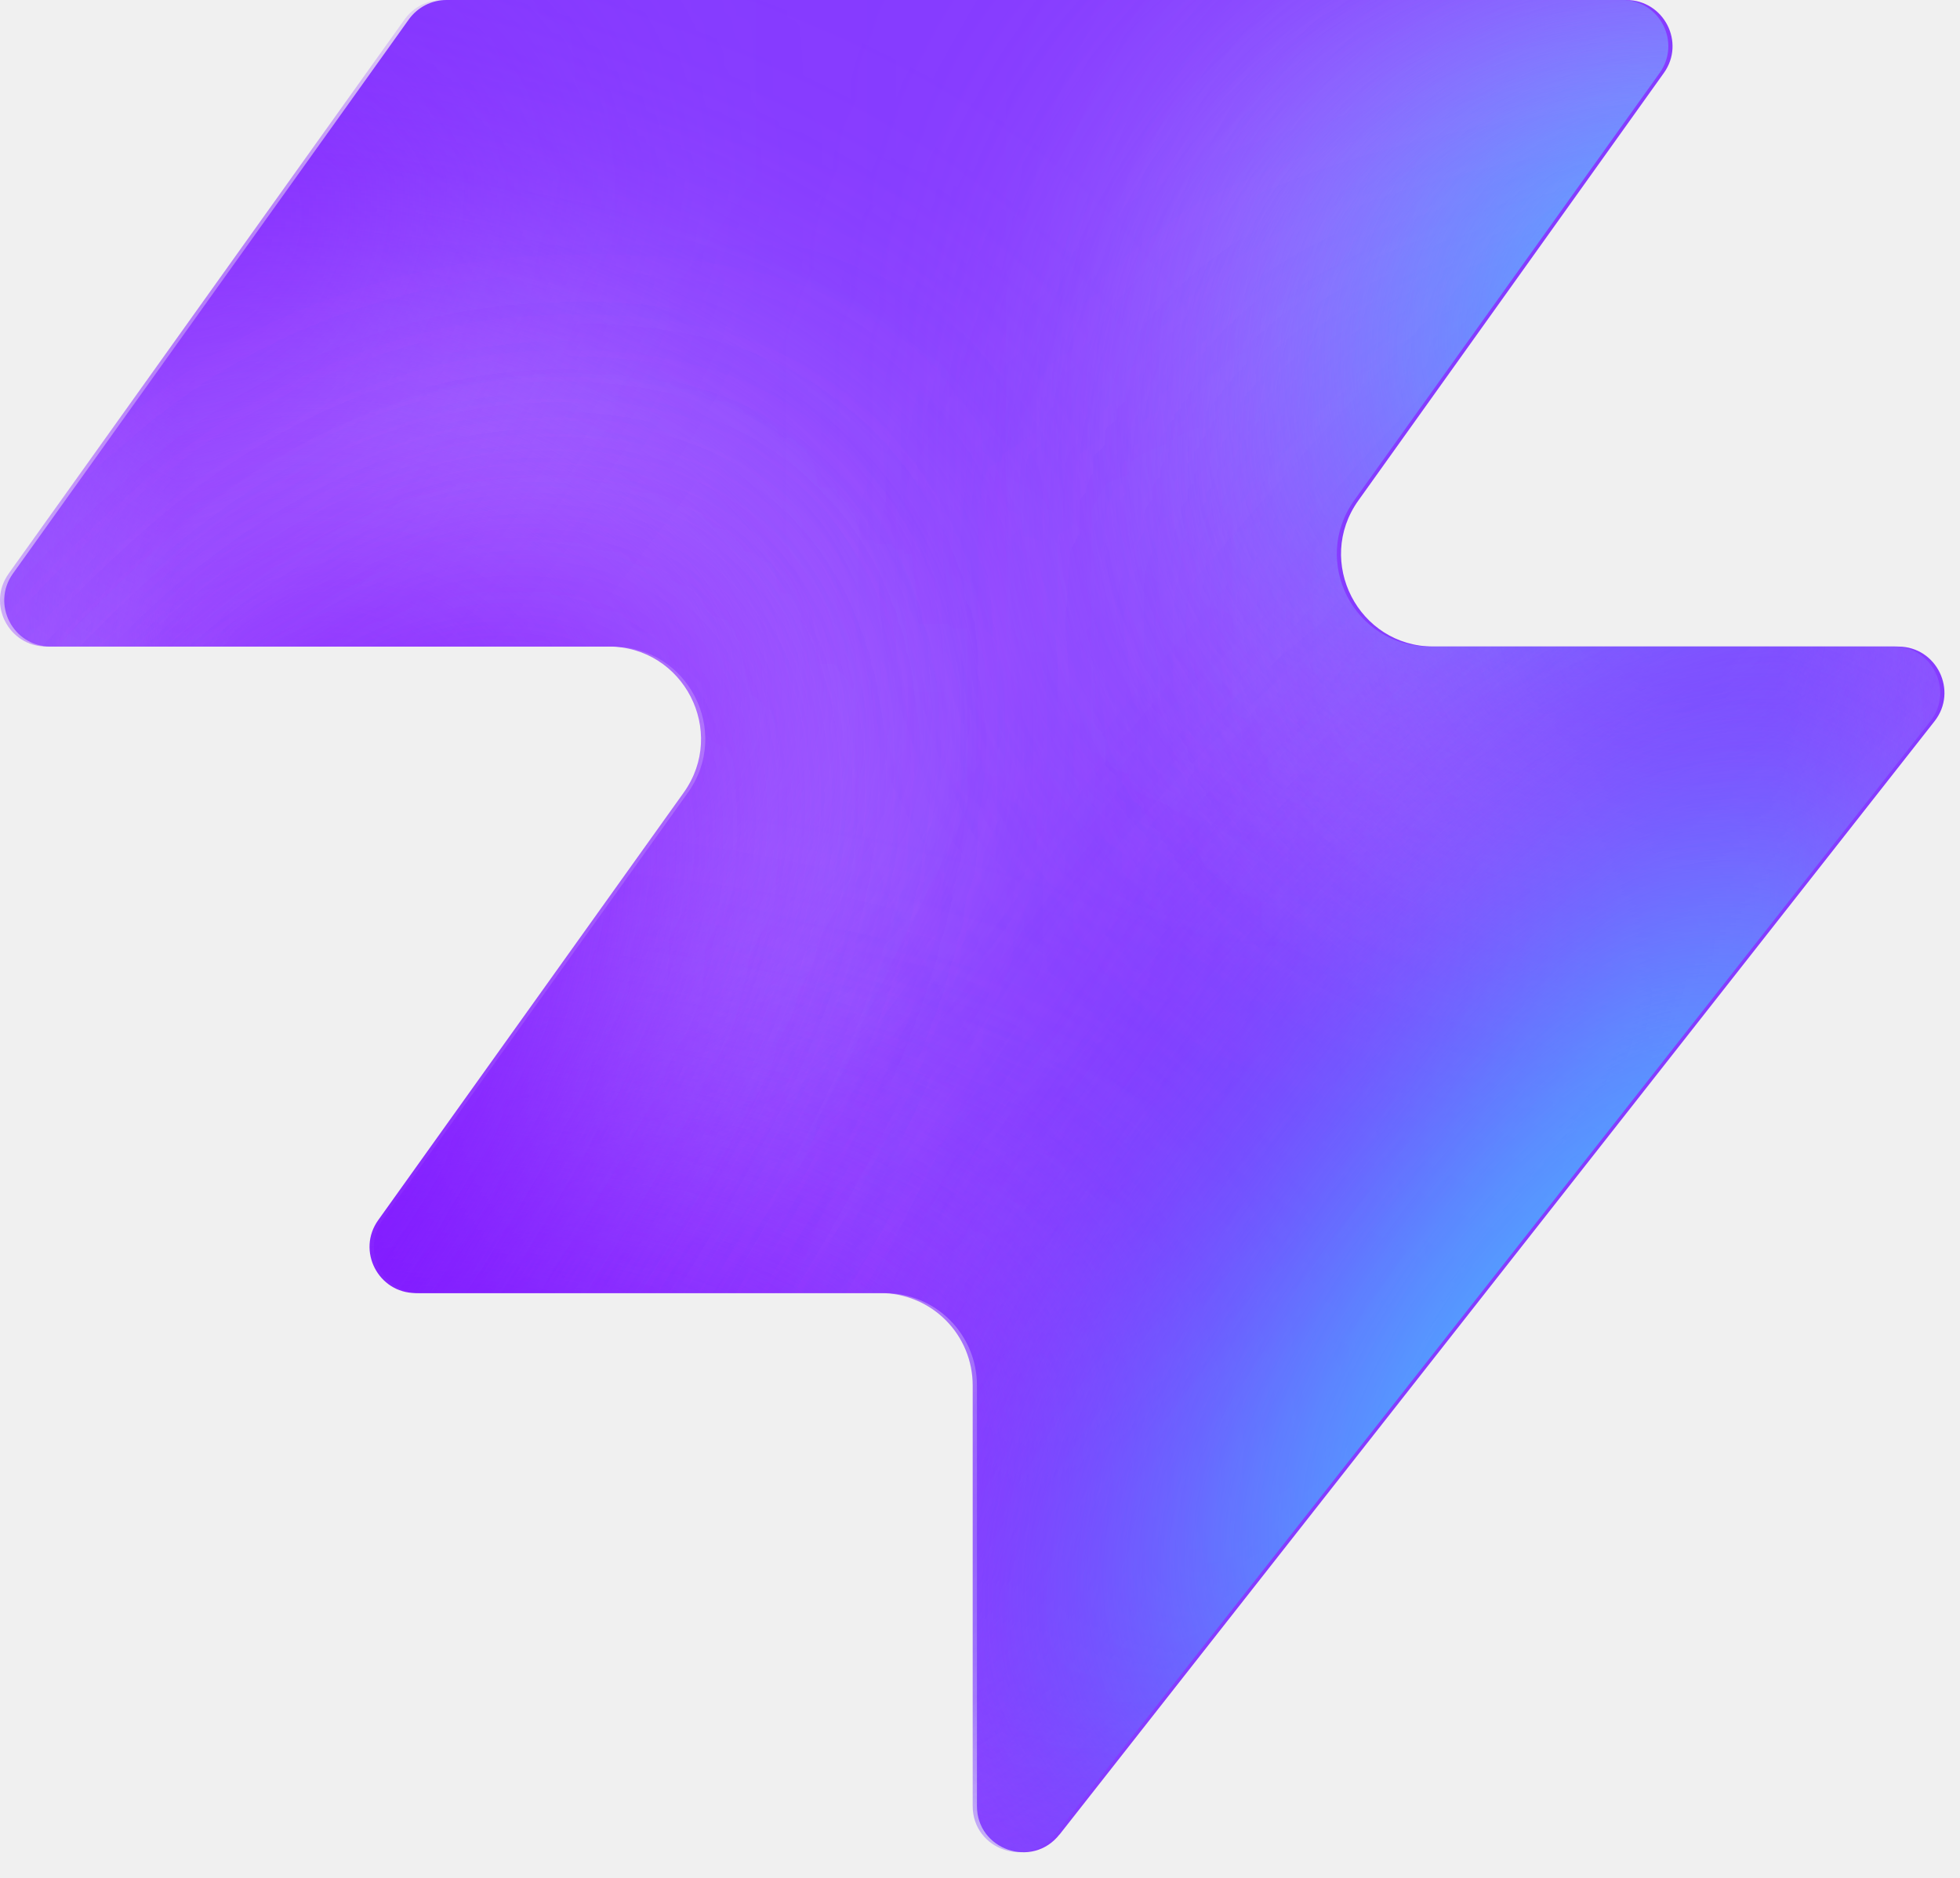
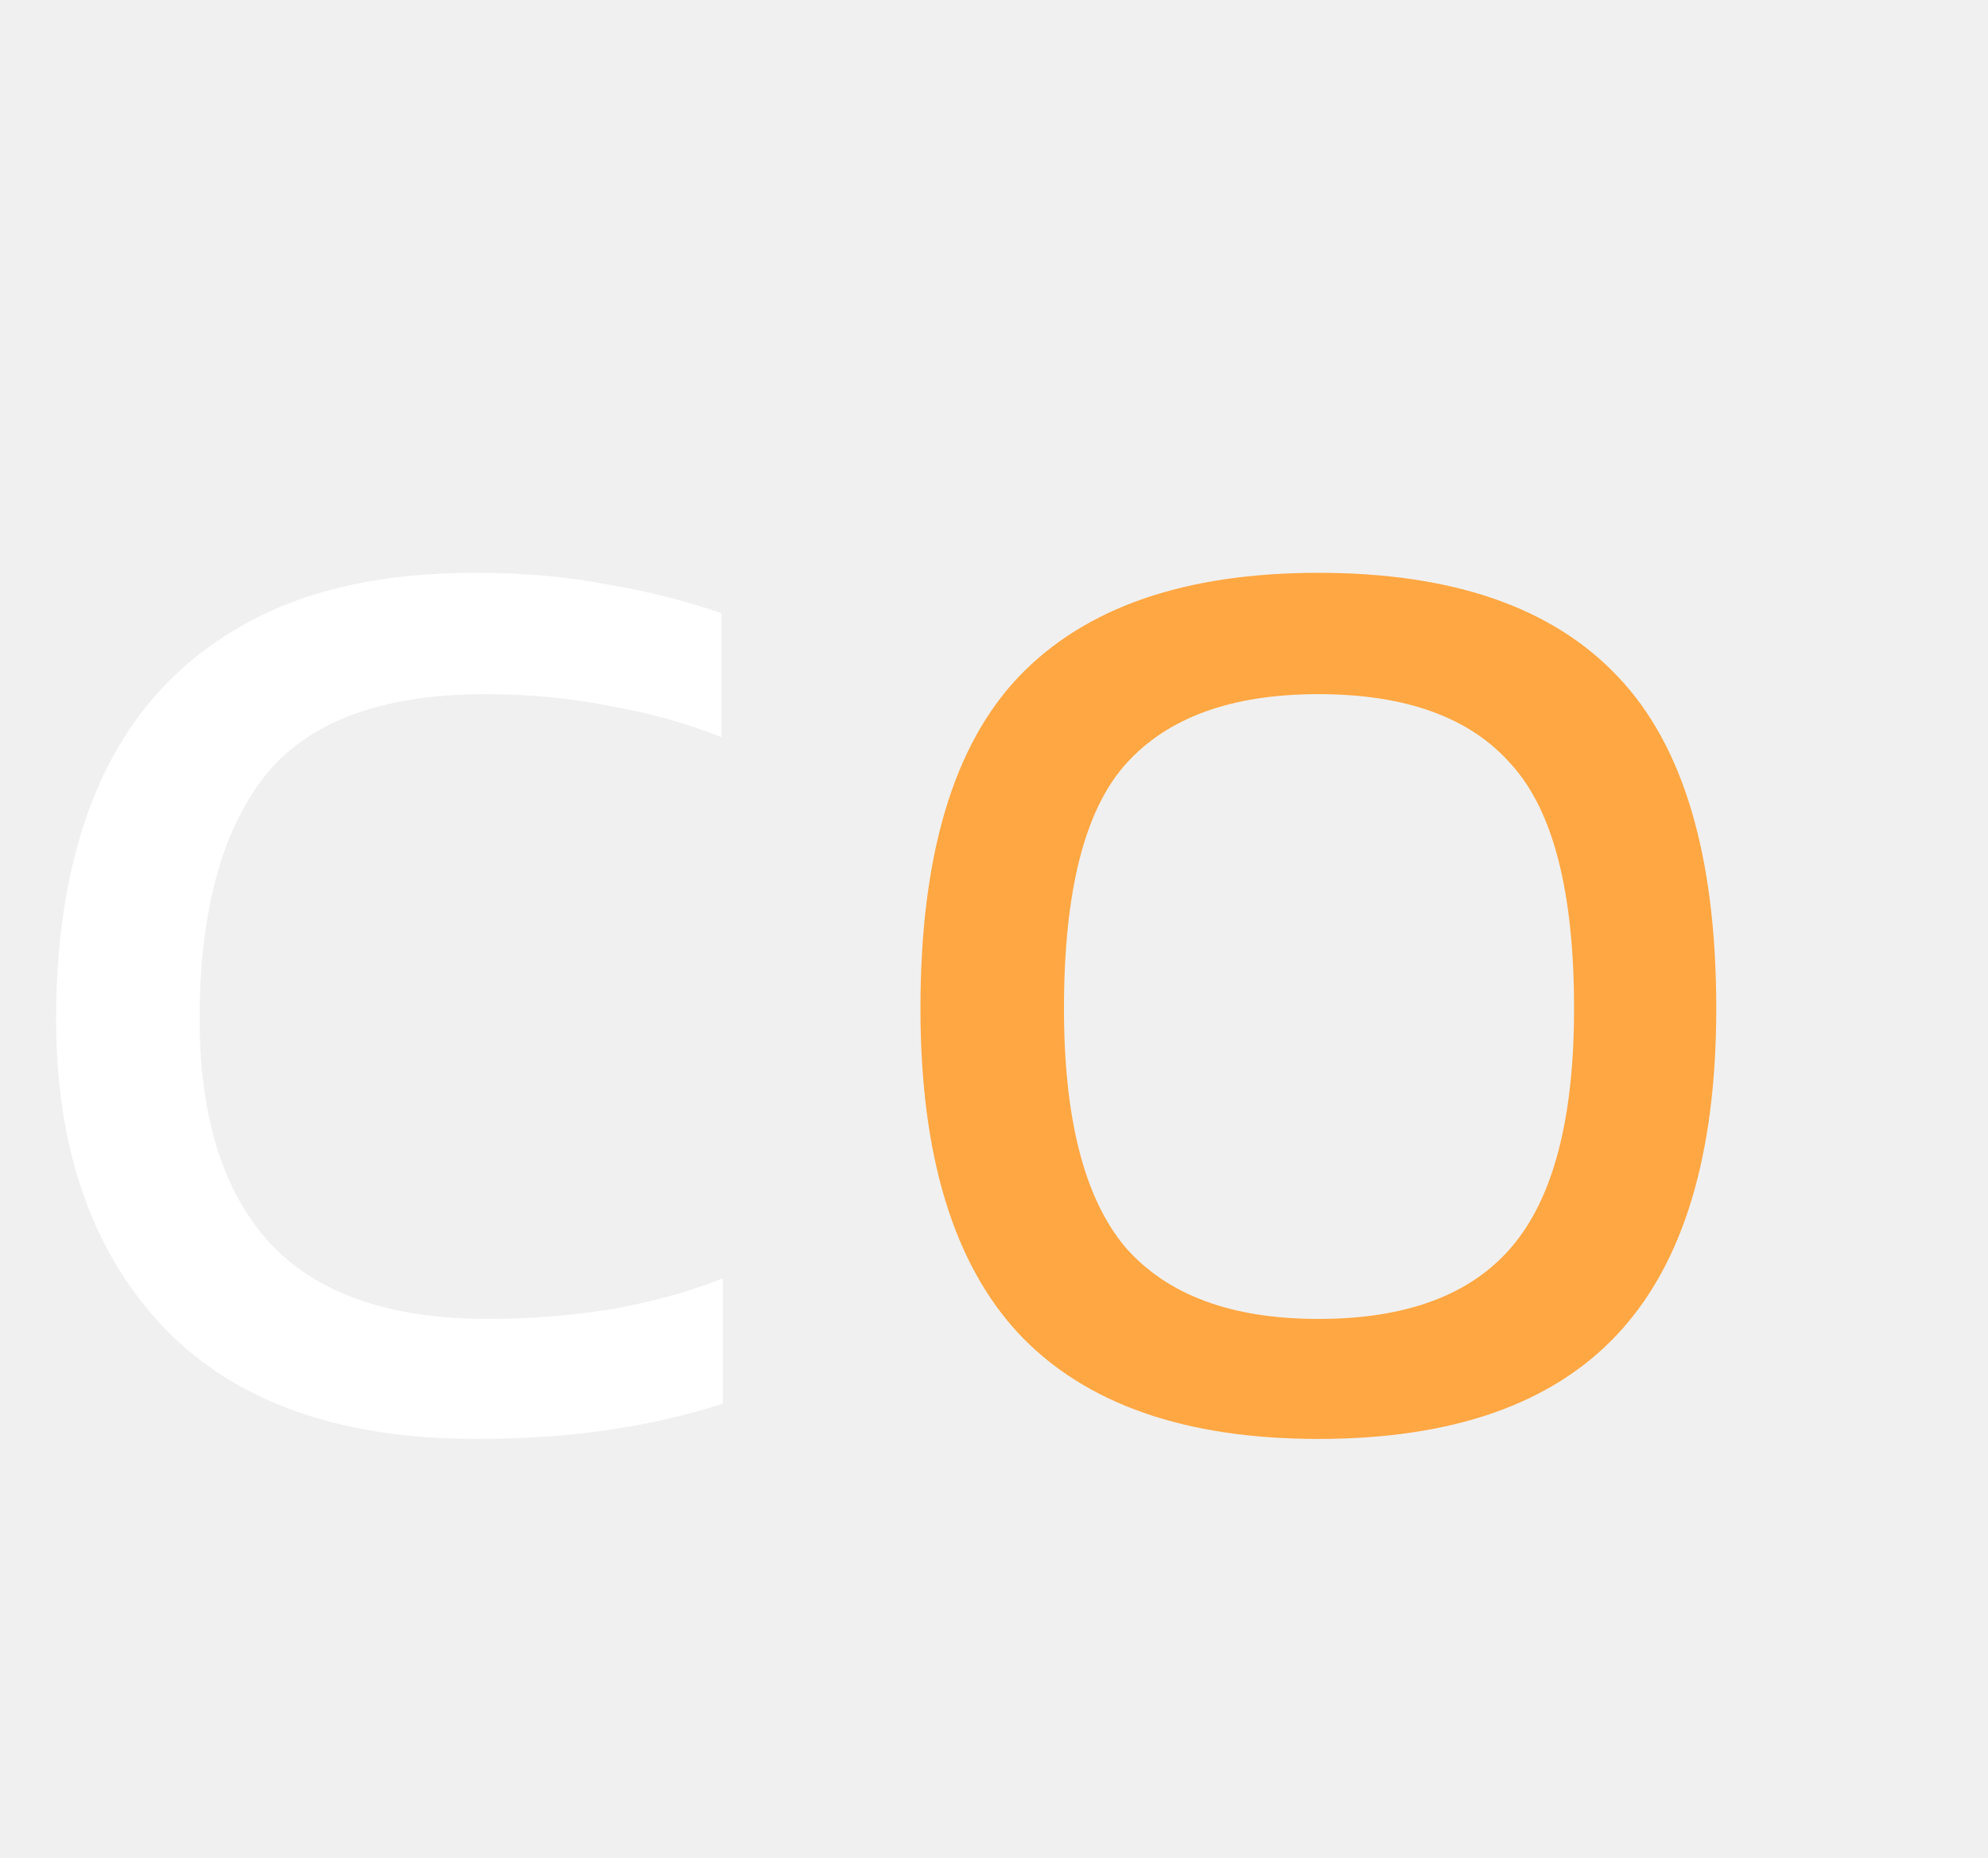
- <svg xmlns="http://www.w3.org/2000/svg" width="48" height="46" fill="none" viewBox="0 0 48 46">
-   <path fill="#863bff" d="M25.946 44.938c-.664.845-2.021.375-2.021-.698V33.937a2.26 2.26 0 0 0-2.262-2.262H10.287c-.92 0-1.456-1.04-.92-1.788l7.48-10.471c1.07-1.497 0-3.578-1.842-3.578H1.237c-.92 0-1.456-1.04-.92-1.788L10.013.474c.214-.297.556-.474.92-.474h28.894c.92 0 1.456 1.04.92 1.788l-7.48 10.471c-1.07 1.498 0 3.579 1.842 3.579h11.377c.943 0 1.473 1.088.89 1.83L25.947 44.94z" style="fill:#863bff;fill:color(display-p3 .525 .23 1);fill-opacity:1" />
-   <mask id="a" width="48" height="46" x="0" y="0" maskUnits="userSpaceOnUse" style="mask-type:alpha">
-     <path fill="#000" d="M25.842 44.938c-.664.844-2.021.375-2.021-.698V33.937a2.26 2.26 0 0 0-2.262-2.262H10.183c-.92 0-1.456-1.04-.92-1.788l7.48-10.471c1.07-1.498 0-3.579-1.842-3.579H1.133c-.92 0-1.456-1.04-.92-1.787L9.91.473c.214-.297.556-.474.92-.474h28.894c.92 0 1.456 1.04.92 1.788l-7.48 10.471c-1.07 1.498 0 3.578 1.842 3.578h11.377c.943 0 1.473 1.088.89 1.832L25.843 44.94z" style="fill:#000;fill-opacity:1" />
-   </mask>
-   <g mask="url(#a)">
-     <g filter="url(#b)">
-       <ellipse cx="5.508" cy="14.704" fill="#ede6ff" rx="5.508" ry="14.704" style="fill:#ede6ff;fill:color(display-p3 .927 .903 1);fill-opacity:1" transform="matrix(.00324 1 1 -.00324 -4.47 31.516)" />
-     </g>
-     <g filter="url(#c)">
-       <ellipse cx="10.399" cy="29.851" fill="#ede6ff" rx="10.399" ry="29.851" style="fill:#ede6ff;fill:color(display-p3 .927 .903 1);fill-opacity:1" transform="matrix(.00324 1 1 -.00324 -39.328 7.883)" />
-     </g>
-     <g filter="url(#d)">
-       <ellipse cx="5.508" cy="30.487" fill="#7e14ff" rx="5.508" ry="30.487" style="fill:#7e14ff;fill:color(display-p3 .492 .077 1);fill-opacity:1" transform="rotate(89.814 -25.913 -14.639)scale(1 -1)" />
-     </g>
-     <g filter="url(#e)">
-       <ellipse cx="5.508" cy="30.599" fill="#7e14ff" rx="5.508" ry="30.599" style="fill:#7e14ff;fill:color(display-p3 .492 .077 1);fill-opacity:1" transform="rotate(89.814 -32.644 -3.334)scale(1 -1)" />
-     </g>
-     <g filter="url(#f)">
-       <ellipse cx="5.508" cy="30.599" fill="#7e14ff" rx="5.508" ry="30.599" style="fill:#7e14ff;fill:color(display-p3 .492 .077 1);fill-opacity:1" transform="matrix(.00324 1 1 -.00324 -34.34 30.47)" />
-     </g>
-     <g filter="url(#g)">
-       <ellipse cx="14.072" cy="22.078" fill="#ede6ff" rx="14.072" ry="22.078" style="fill:#ede6ff;fill:color(display-p3 .927 .903 1);fill-opacity:1" transform="rotate(93.35 24.506 48.493)scale(-1 1)" />
-     </g>
-     <g filter="url(#h)">
-       <ellipse cx="3.47" cy="21.501" fill="#7e14ff" rx="3.47" ry="21.501" style="fill:#7e14ff;fill:color(display-p3 .492 .077 1);fill-opacity:1" transform="rotate(89.009 28.708 47.59)scale(-1 1)" />
-     </g>
-     <g filter="url(#i)">
-       <ellipse cx="3.47" cy="21.501" fill="#7e14ff" rx="3.47" ry="21.501" style="fill:#7e14ff;fill:color(display-p3 .492 .077 1);fill-opacity:1" transform="rotate(89.009 28.708 47.59)scale(-1 1)" />
-     </g>
-     <g filter="url(#j)">
-       <ellipse cx=".387" cy="8.972" fill="#7e14ff" rx="4.407" ry="29.108" style="fill:#7e14ff;fill:color(display-p3 .492 .077 1);fill-opacity:1" transform="rotate(39.51 .387 8.972)" />
-     </g>
-     <g filter="url(#k)">
-       <ellipse cx="47.523" cy="-6.092" fill="#7e14ff" rx="4.407" ry="29.108" style="fill:#7e14ff;fill:color(display-p3 .492 .077 1);fill-opacity:1" transform="rotate(37.892 47.523 -6.092)" />
-     </g>
-     <g filter="url(#l)">
-       <ellipse cx="41.412" cy="6.333" fill="#47bfff" rx="5.971" ry="9.665" style="fill:#47bfff;fill:color(display-p3 .28 .748 1);fill-opacity:1" transform="rotate(37.892 41.412 6.333)" />
-     </g>
-     <g filter="url(#m)">
-       <ellipse cx="-1.879" cy="38.332" fill="#7e14ff" rx="4.407" ry="29.108" style="fill:#7e14ff;fill:color(display-p3 .492 .077 1);fill-opacity:1" transform="rotate(37.892 -1.88 38.332)" />
-     </g>
-     <g filter="url(#n)">
-       <ellipse cx="-1.879" cy="38.332" fill="#7e14ff" rx="4.407" ry="29.108" style="fill:#7e14ff;fill:color(display-p3 .492 .077 1);fill-opacity:1" transform="rotate(37.892 -1.88 38.332)" />
-     </g>
-     <g filter="url(#o)">
-       <ellipse cx="35.651" cy="29.907" fill="#7e14ff" rx="4.407" ry="29.108" style="fill:#7e14ff;fill:color(display-p3 .492 .077 1);fill-opacity:1" transform="rotate(37.892 35.651 29.907)" />
-     </g>
-     <g filter="url(#p)">
-       <ellipse cx="38.418" cy="32.4" fill="#47bfff" rx="5.971" ry="15.297" style="fill:#47bfff;fill:color(display-p3 .28 .748 1);fill-opacity:1" transform="rotate(37.892 38.418 32.4)" />
-     </g>
-   </g>
-   <defs>
-     <filter id="b" width="60.045" height="41.654" x="-19.77" y="16.149" color-interpolation-filters="sRGB" filterUnits="userSpaceOnUse">
-       <feFlood flood-opacity="0" result="BackgroundImageFix" />
-       <feBlend in="SourceGraphic" in2="BackgroundImageFix" result="shape" />
-       <feGaussianBlur result="effect1_foregroundBlur_2002_17158" stdDeviation="7.659" />
-     </filter>
-     <filter id="c" width="90.34" height="51.437" x="-54.613" y="-7.533" color-interpolation-filters="sRGB" filterUnits="userSpaceOnUse">
-       <feFlood flood-opacity="0" result="BackgroundImageFix" />
-       <feBlend in="SourceGraphic" in2="BackgroundImageFix" result="shape" />
-       <feGaussianBlur result="effect1_foregroundBlur_2002_17158" stdDeviation="7.659" />
-     </filter>
-     <filter id="d" width="79.355" height="29.4" x="-49.64" y="2.03" color-interpolation-filters="sRGB" filterUnits="userSpaceOnUse">
-       <feFlood flood-opacity="0" result="BackgroundImageFix" />
-       <feBlend in="SourceGraphic" in2="BackgroundImageFix" result="shape" />
-       <feGaussianBlur result="effect1_foregroundBlur_2002_17158" stdDeviation="4.596" />
-     </filter>
-     <filter id="e" width="79.579" height="29.4" x="-45.045" y="20.029" color-interpolation-filters="sRGB" filterUnits="userSpaceOnUse">
-       <feFlood flood-opacity="0" result="BackgroundImageFix" />
-       <feBlend in="SourceGraphic" in2="BackgroundImageFix" result="shape" />
-       <feGaussianBlur result="effect1_foregroundBlur_2002_17158" stdDeviation="4.596" />
-     </filter>
-     <filter id="f" width="79.579" height="29.4" x="-43.513" y="21.178" color-interpolation-filters="sRGB" filterUnits="userSpaceOnUse">
-       <feFlood flood-opacity="0" result="BackgroundImageFix" />
-       <feBlend in="SourceGraphic" in2="BackgroundImageFix" result="shape" />
-       <feGaussianBlur result="effect1_foregroundBlur_2002_17158" stdDeviation="4.596" />
-     </filter>
-     <filter id="g" width="74.749" height="58.852" x="15.756" y="-17.901" color-interpolation-filters="sRGB" filterUnits="userSpaceOnUse">
-       <feFlood flood-opacity="0" result="BackgroundImageFix" />
-       <feBlend in="SourceGraphic" in2="BackgroundImageFix" result="shape" />
-       <feGaussianBlur result="effect1_foregroundBlur_2002_17158" stdDeviation="7.659" />
-     </filter>
-     <filter id="h" width="61.377" height="25.362" x="23.548" y="2.284" color-interpolation-filters="sRGB" filterUnits="userSpaceOnUse">
-       <feFlood flood-opacity="0" result="BackgroundImageFix" />
-       <feBlend in="SourceGraphic" in2="BackgroundImageFix" result="shape" />
-       <feGaussianBlur result="effect1_foregroundBlur_2002_17158" stdDeviation="4.596" />
-     </filter>
-     <filter id="i" width="61.377" height="25.362" x="23.548" y="2.284" color-interpolation-filters="sRGB" filterUnits="userSpaceOnUse">
-       <feFlood flood-opacity="0" result="BackgroundImageFix" />
-       <feBlend in="SourceGraphic" in2="BackgroundImageFix" result="shape" />
-       <feGaussianBlur result="effect1_foregroundBlur_2002_17158" stdDeviation="4.596" />
-     </filter>
-     <filter id="j" width="56.045" height="63.649" x="-27.636" y="-22.853" color-interpolation-filters="sRGB" filterUnits="userSpaceOnUse">
-       <feFlood flood-opacity="0" result="BackgroundImageFix" />
-       <feBlend in="SourceGraphic" in2="BackgroundImageFix" result="shape" />
-       <feGaussianBlur result="effect1_foregroundBlur_2002_17158" stdDeviation="4.596" />
-     </filter>
-     <filter id="k" width="54.814" height="64.646" x="20.116" y="-38.415" color-interpolation-filters="sRGB" filterUnits="userSpaceOnUse">
-       <feFlood flood-opacity="0" result="BackgroundImageFix" />
-       <feBlend in="SourceGraphic" in2="BackgroundImageFix" result="shape" />
-       <feGaussianBlur result="effect1_foregroundBlur_2002_17158" stdDeviation="4.596" />
-     </filter>
-     <filter id="l" width="33.541" height="35.313" x="24.641" y="-11.323" color-interpolation-filters="sRGB" filterUnits="userSpaceOnUse">
-       <feFlood flood-opacity="0" result="BackgroundImageFix" />
-       <feBlend in="SourceGraphic" in2="BackgroundImageFix" result="shape" />
-       <feGaussianBlur result="effect1_foregroundBlur_2002_17158" stdDeviation="4.596" />
-     </filter>
-     <filter id="m" width="54.814" height="64.646" x="-29.286" y="6.009" color-interpolation-filters="sRGB" filterUnits="userSpaceOnUse">
-       <feFlood flood-opacity="0" result="BackgroundImageFix" />
-       <feBlend in="SourceGraphic" in2="BackgroundImageFix" result="shape" />
-       <feGaussianBlur result="effect1_foregroundBlur_2002_17158" stdDeviation="4.596" />
-     </filter>
-     <filter id="n" width="54.814" height="64.646" x="-29.286" y="6.009" color-interpolation-filters="sRGB" filterUnits="userSpaceOnUse">
-       <feFlood flood-opacity="0" result="BackgroundImageFix" />
-       <feBlend in="SourceGraphic" in2="BackgroundImageFix" result="shape" />
-       <feGaussianBlur result="effect1_foregroundBlur_2002_17158" stdDeviation="4.596" />
-     </filter>
-     <filter id="o" width="54.814" height="64.646" x="8.244" y="-2.416" color-interpolation-filters="sRGB" filterUnits="userSpaceOnUse">
-       <feFlood flood-opacity="0" result="BackgroundImageFix" />
-       <feBlend in="SourceGraphic" in2="BackgroundImageFix" result="shape" />
-       <feGaussianBlur result="effect1_foregroundBlur_2002_17158" stdDeviation="4.596" />
-     </filter>
-     <filter id="p" width="39.409" height="43.623" x="18.713" y="10.588" color-interpolation-filters="sRGB" filterUnits="userSpaceOnUse">
-       <feFlood flood-opacity="0" result="BackgroundImageFix" />
-       <feBlend in="SourceGraphic" in2="BackgroundImageFix" result="shape" />
-       <feGaussianBlur result="effect1_foregroundBlur_2002_17158" stdDeviation="4.596" />
-     </filter>
-   </defs>
+ <svg xmlns="http://www.w3.org/2000/svg" width="46" height="43" viewBox="0 0 46 43" fill="none">
+   <path d="M11.018 33.302C7.819 33.302 5.394 32.426 3.743 30.676C2.113 28.925 1.298 26.56 1.298 23.581C1.298 21.448 1.64 19.617 2.324 18.087C3.029 16.538 4.095 15.35 5.524 14.525C6.953 13.68 8.774 13.257 10.988 13.257C12.115 13.257 13.142 13.348 14.067 13.529C15.013 13.69 15.889 13.911 16.694 14.193V17.061C15.889 16.739 15.023 16.497 14.098 16.337C13.192 16.155 12.236 16.065 11.23 16.065C8.815 16.065 7.104 16.709 6.098 17.997C5.112 19.285 4.619 21.146 4.619 23.581C4.619 25.856 5.162 27.586 6.249 28.774C7.336 29.941 9.016 30.525 11.29 30.525C12.216 30.525 13.142 30.454 14.067 30.313C15.013 30.152 15.899 29.911 16.724 29.589V32.487C15.919 32.748 15.043 32.95 14.098 33.091C13.172 33.231 12.145 33.302 11.018 33.302Z" fill="white" />
+   <path d="M30.505 33.302C27.426 33.302 25.122 32.497 23.592 30.887C22.063 29.257 21.298 26.741 21.298 23.34C21.298 19.798 22.063 17.232 23.592 15.642C25.122 14.052 27.426 13.257 30.505 13.257C33.605 13.257 35.909 14.052 37.418 15.642C38.948 17.232 39.712 19.798 39.712 23.34C39.712 26.741 38.948 29.257 37.418 30.887C35.909 32.497 33.605 33.302 30.505 33.302ZM30.505 30.525C32.538 30.525 34.027 29.971 34.973 28.864C35.939 27.737 36.422 25.896 36.422 23.34C36.422 20.643 35.939 18.762 34.973 17.695C34.027 16.608 32.538 16.065 30.505 16.065C28.493 16.065 27.003 16.608 26.038 17.695C25.092 18.762 24.619 20.643 24.619 23.34C24.619 25.896 25.092 27.737 26.038 28.864C27.003 29.971 28.493 30.525 30.505 30.525Z" fill="#FFA742" />
</svg>
